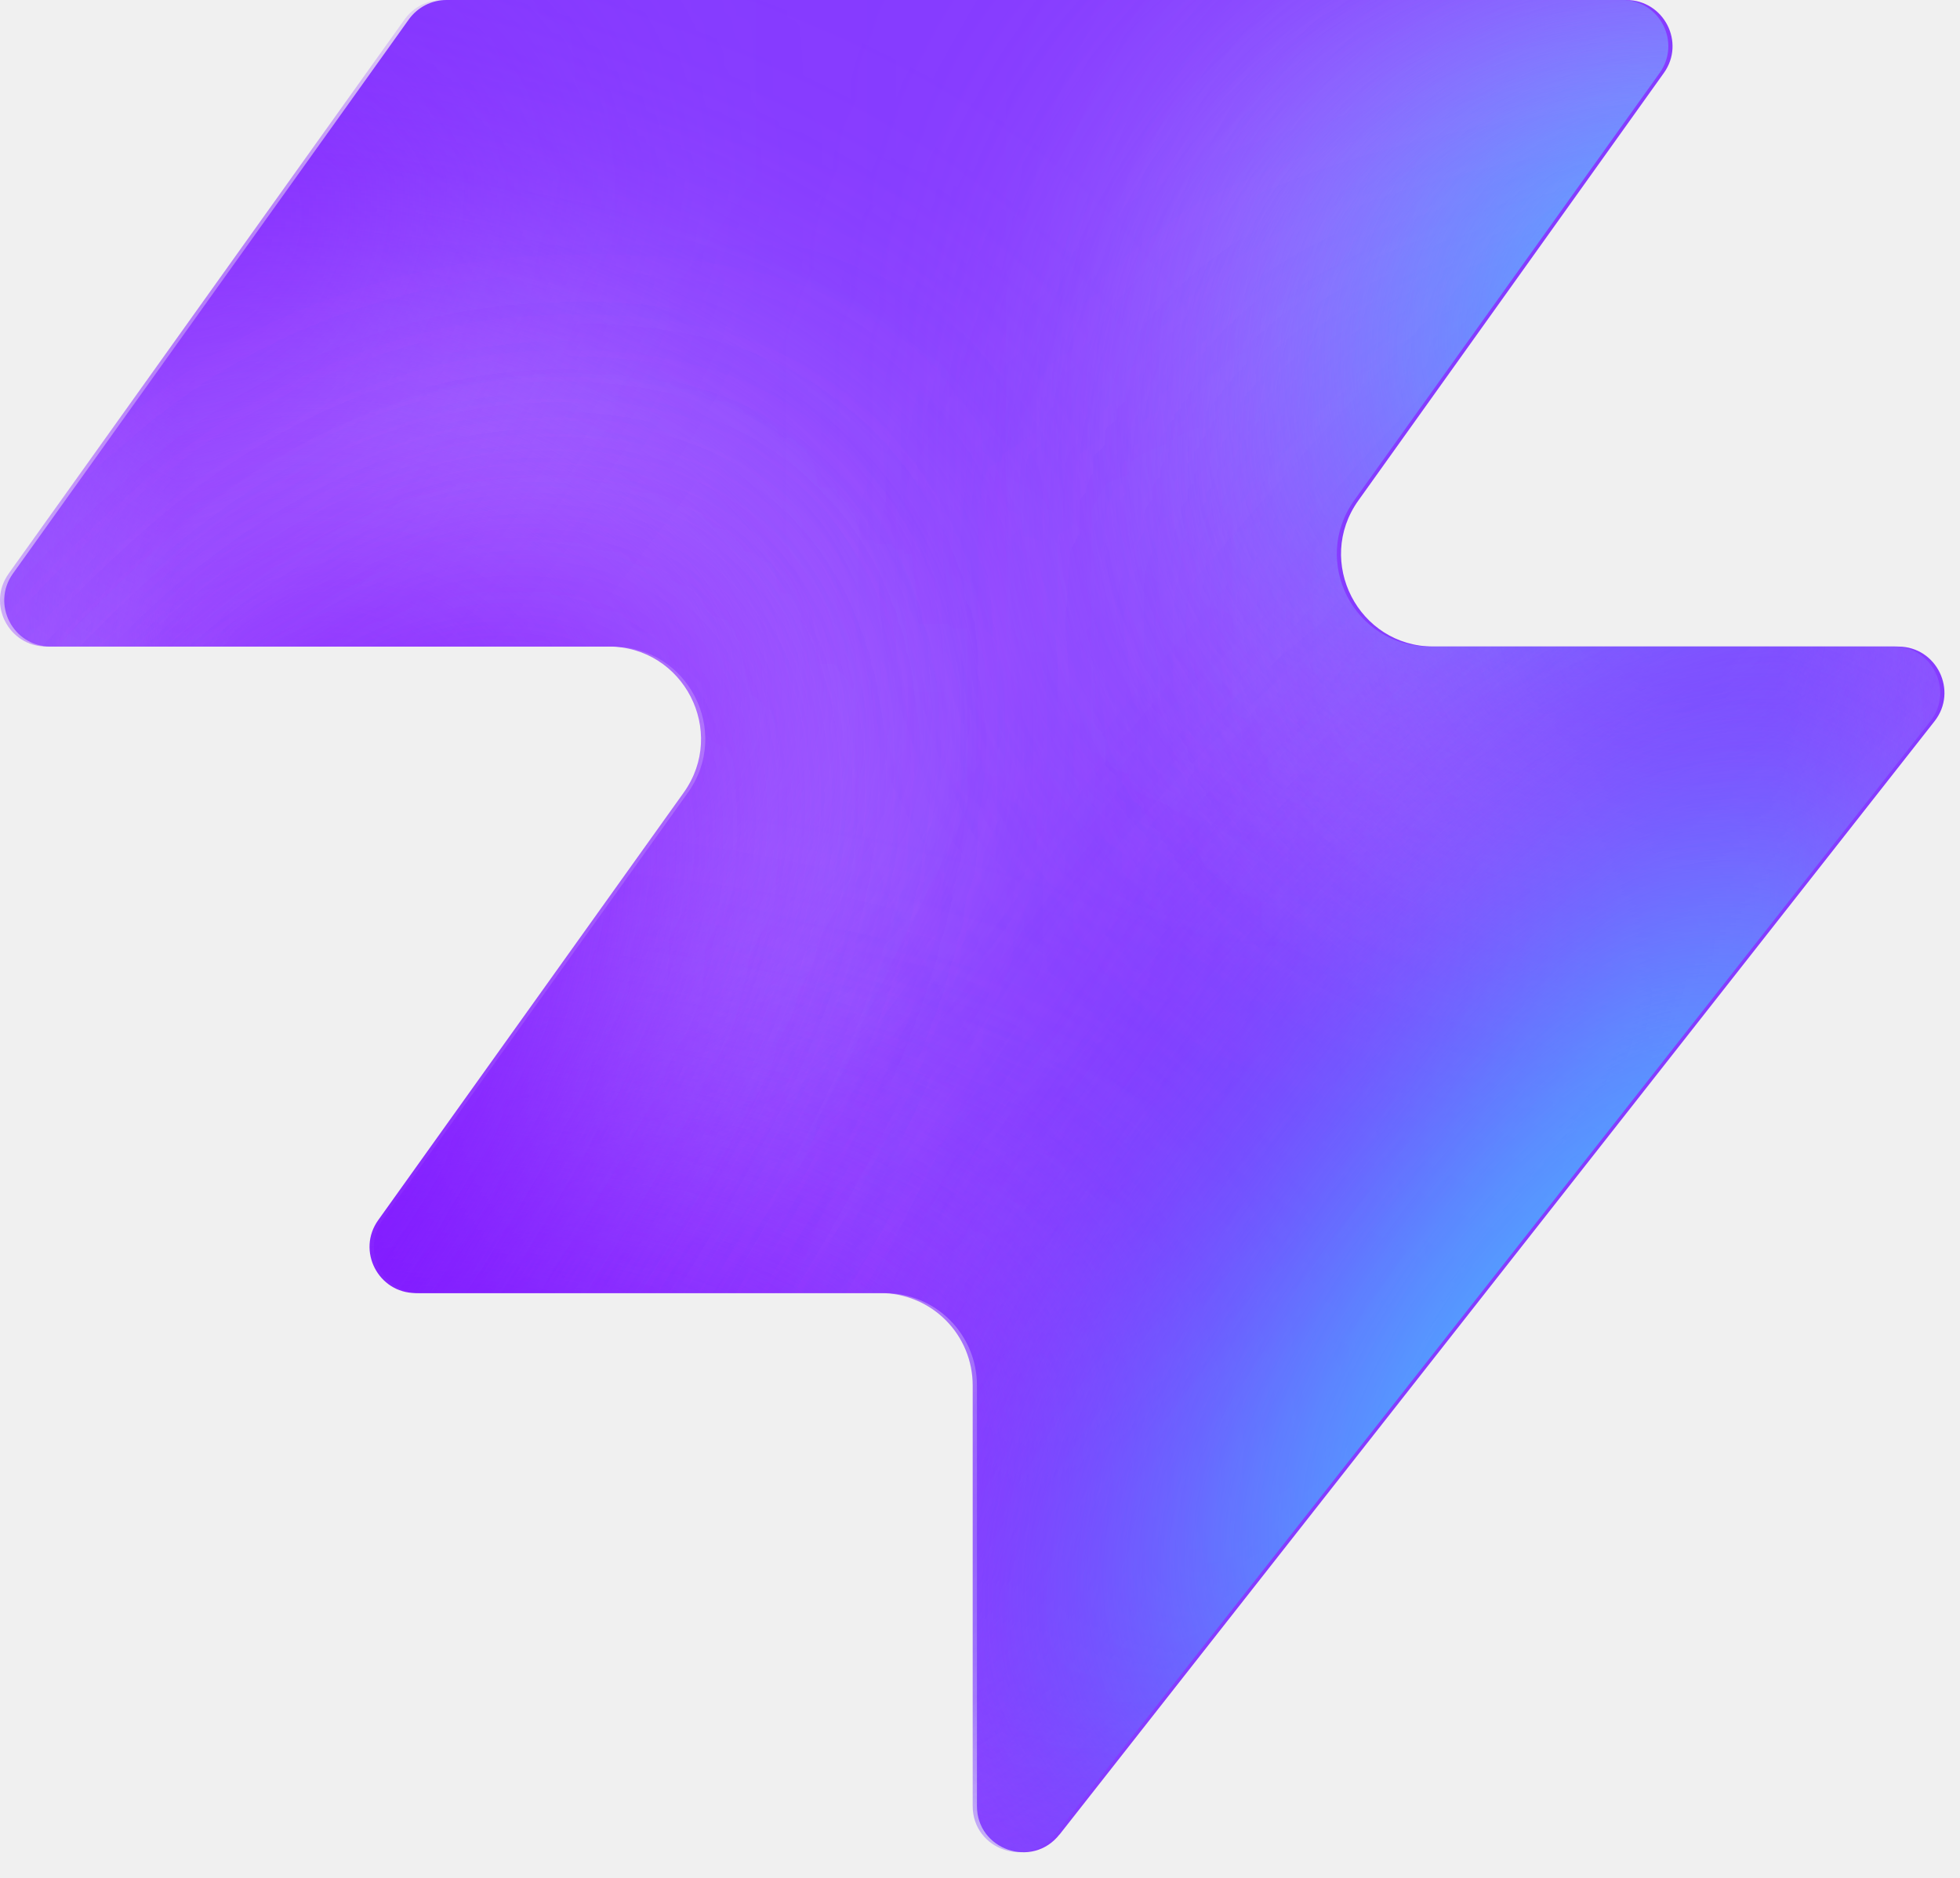
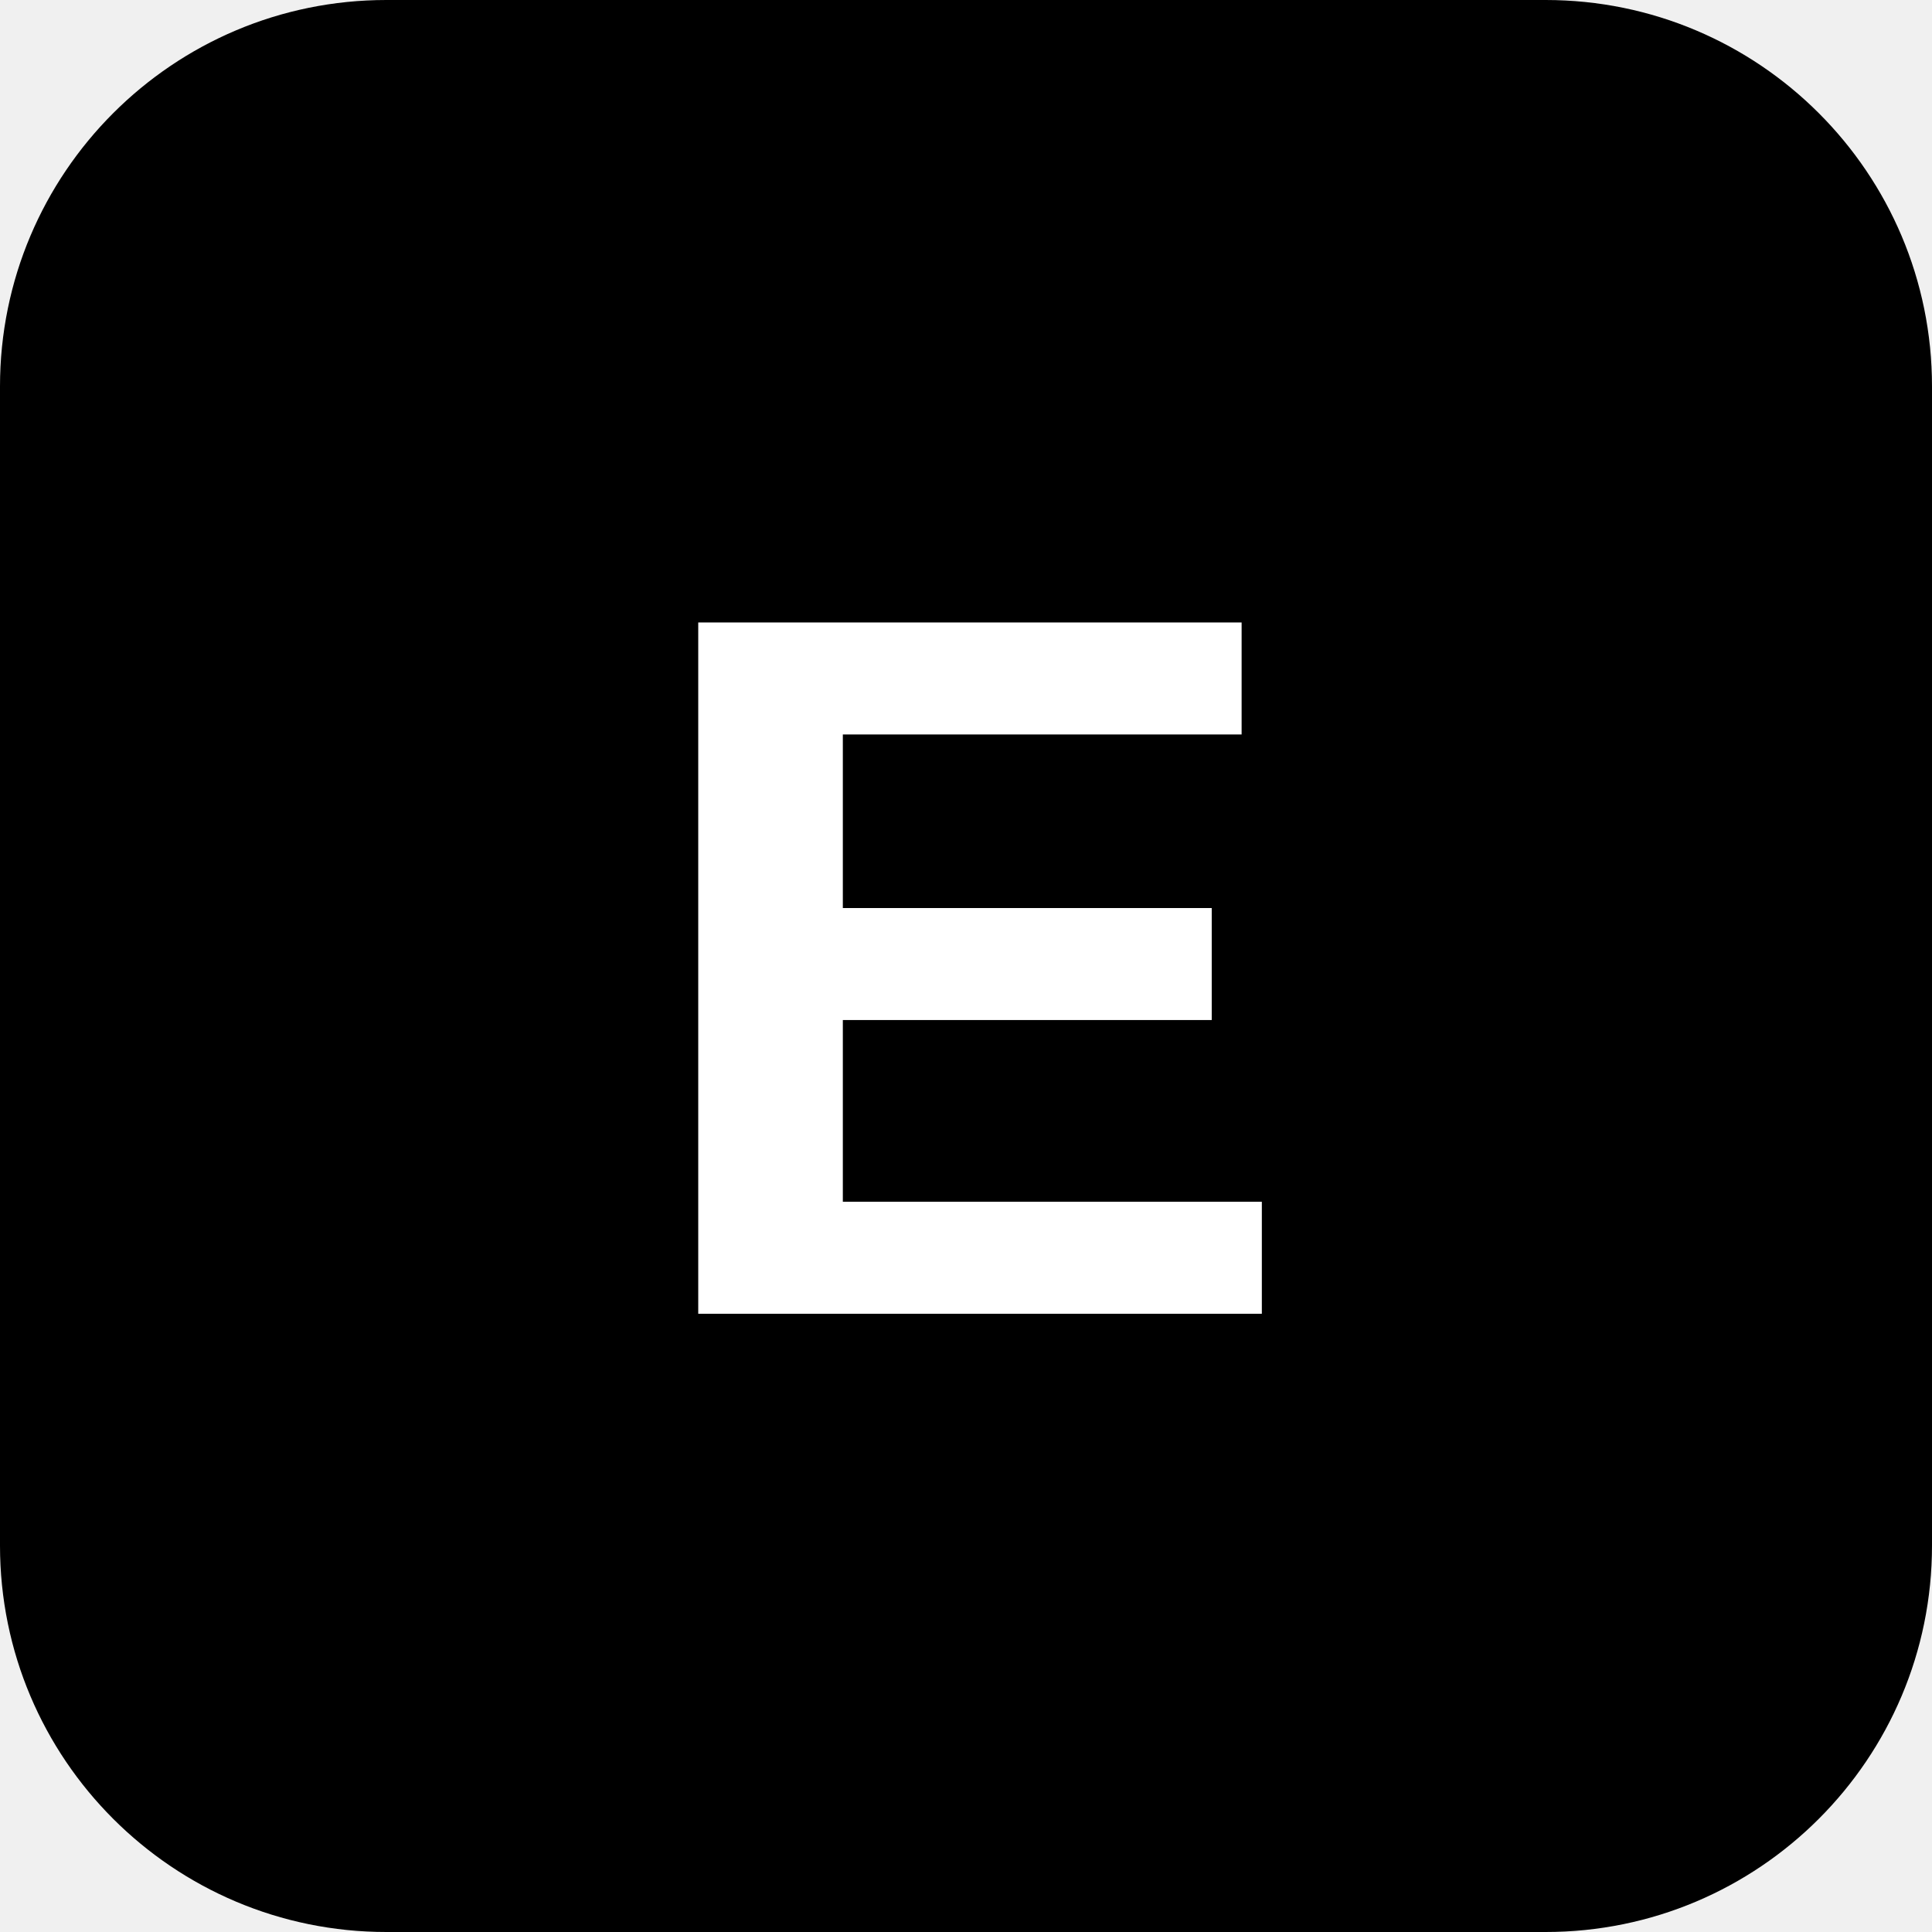
- <svg xmlns="http://www.w3.org/2000/svg" width="48" height="46" fill="none" viewBox="0 0 48 46">
-   <path fill="#863bff" d="M25.946 44.938c-.664.845-2.021.375-2.021-.698V33.937a2.26 2.26 0 0 0-2.262-2.262H10.287c-.92 0-1.456-1.04-.92-1.788l7.48-10.471c1.07-1.497 0-3.578-1.842-3.578H1.237c-.92 0-1.456-1.04-.92-1.788L10.013.474c.214-.297.556-.474.92-.474h28.894c.92 0 1.456 1.04.92 1.788l-7.48 10.471c-1.07 1.498 0 3.579 1.842 3.579h11.377c.943 0 1.473 1.088.89 1.83L25.947 44.94z" style="fill:#863bff;fill:color(display-p3 .525 .23 1);fill-opacity:1" />
-   <mask id="a" width="48" height="46" x="0" y="0" maskUnits="userSpaceOnUse" style="mask-type:alpha">
-     <path fill="#000" d="M25.842 44.938c-.664.844-2.021.375-2.021-.698V33.937a2.26 2.26 0 0 0-2.262-2.262H10.183c-.92 0-1.456-1.04-.92-1.788l7.48-10.471c1.07-1.498 0-3.579-1.842-3.579H1.133c-.92 0-1.456-1.04-.92-1.787L9.91.473c.214-.297.556-.474.92-.474h28.894c.92 0 1.456 1.04.92 1.788l-7.48 10.471c-1.07 1.498 0 3.578 1.842 3.578h11.377c.943 0 1.473 1.088.89 1.832L25.843 44.94z" style="fill:#000;fill-opacity:1" />
-   </mask>
-   <g mask="url(#a)">
-     <g filter="url(#b)">
-       <ellipse cx="5.508" cy="14.704" fill="#ede6ff" rx="5.508" ry="14.704" style="fill:#ede6ff;fill:color(display-p3 .927 .903 1);fill-opacity:1" transform="matrix(.00324 1 1 -.00324 -4.47 31.516)" />
-     </g>
-     <g filter="url(#c)">
-       <ellipse cx="10.399" cy="29.851" fill="#ede6ff" rx="10.399" ry="29.851" style="fill:#ede6ff;fill:color(display-p3 .927 .903 1);fill-opacity:1" transform="matrix(.00324 1 1 -.00324 -39.328 7.883)" />
-     </g>
-     <g filter="url(#d)">
-       <ellipse cx="5.508" cy="30.487" fill="#7e14ff" rx="5.508" ry="30.487" style="fill:#7e14ff;fill:color(display-p3 .492 .077 1);fill-opacity:1" transform="rotate(89.814 -25.913 -14.639)scale(1 -1)" />
-     </g>
-     <g filter="url(#e)">
-       <ellipse cx="5.508" cy="30.599" fill="#7e14ff" rx="5.508" ry="30.599" style="fill:#7e14ff;fill:color(display-p3 .492 .077 1);fill-opacity:1" transform="rotate(89.814 -32.644 -3.334)scale(1 -1)" />
-     </g>
-     <g filter="url(#f)">
-       <ellipse cx="5.508" cy="30.599" fill="#7e14ff" rx="5.508" ry="30.599" style="fill:#7e14ff;fill:color(display-p3 .492 .077 1);fill-opacity:1" transform="matrix(.00324 1 1 -.00324 -34.34 30.47)" />
-     </g>
-     <g filter="url(#g)">
-       <ellipse cx="14.072" cy="22.078" fill="#ede6ff" rx="14.072" ry="22.078" style="fill:#ede6ff;fill:color(display-p3 .927 .903 1);fill-opacity:1" transform="rotate(93.35 24.506 48.493)scale(-1 1)" />
-     </g>
-     <g filter="url(#h)">
-       <ellipse cx="3.47" cy="21.501" fill="#7e14ff" rx="3.47" ry="21.501" style="fill:#7e14ff;fill:color(display-p3 .492 .077 1);fill-opacity:1" transform="rotate(89.009 28.708 47.59)scale(-1 1)" />
-     </g>
-     <g filter="url(#i)">
-       <ellipse cx="3.47" cy="21.501" fill="#7e14ff" rx="3.47" ry="21.501" style="fill:#7e14ff;fill:color(display-p3 .492 .077 1);fill-opacity:1" transform="rotate(89.009 28.708 47.59)scale(-1 1)" />
-     </g>
-     <g filter="url(#j)">
-       <ellipse cx=".387" cy="8.972" fill="#7e14ff" rx="4.407" ry="29.108" style="fill:#7e14ff;fill:color(display-p3 .492 .077 1);fill-opacity:1" transform="rotate(39.51 .387 8.972)" />
-     </g>
-     <g filter="url(#k)">
-       <ellipse cx="47.523" cy="-6.092" fill="#7e14ff" rx="4.407" ry="29.108" style="fill:#7e14ff;fill:color(display-p3 .492 .077 1);fill-opacity:1" transform="rotate(37.892 47.523 -6.092)" />
-     </g>
-     <g filter="url(#l)">
-       <ellipse cx="41.412" cy="6.333" fill="#47bfff" rx="5.971" ry="9.665" style="fill:#47bfff;fill:color(display-p3 .28 .748 1);fill-opacity:1" transform="rotate(37.892 41.412 6.333)" />
-     </g>
-     <g filter="url(#m)">
-       <ellipse cx="-1.879" cy="38.332" fill="#7e14ff" rx="4.407" ry="29.108" style="fill:#7e14ff;fill:color(display-p3 .492 .077 1);fill-opacity:1" transform="rotate(37.892 -1.88 38.332)" />
-     </g>
-     <g filter="url(#n)">
-       <ellipse cx="-1.879" cy="38.332" fill="#7e14ff" rx="4.407" ry="29.108" style="fill:#7e14ff;fill:color(display-p3 .492 .077 1);fill-opacity:1" transform="rotate(37.892 -1.88 38.332)" />
-     </g>
-     <g filter="url(#o)">
-       <ellipse cx="35.651" cy="29.907" fill="#7e14ff" rx="4.407" ry="29.108" style="fill:#7e14ff;fill:color(display-p3 .492 .077 1);fill-opacity:1" transform="rotate(37.892 35.651 29.907)" />
-     </g>
-     <g filter="url(#p)">
-       <ellipse cx="38.418" cy="32.4" fill="#47bfff" rx="5.971" ry="15.297" style="fill:#47bfff;fill:color(display-p3 .28 .748 1);fill-opacity:1" transform="rotate(37.892 38.418 32.4)" />
-     </g>
-   </g>
-   <defs>
-     <filter id="b" width="60.045" height="41.654" x="-19.77" y="16.149" color-interpolation-filters="sRGB" filterUnits="userSpaceOnUse">
-       <feFlood flood-opacity="0" result="BackgroundImageFix" />
-       <feBlend in="SourceGraphic" in2="BackgroundImageFix" result="shape" />
-       <feGaussianBlur result="effect1_foregroundBlur_2002_17158" stdDeviation="7.659" />
-     </filter>
-     <filter id="c" width="90.34" height="51.437" x="-54.613" y="-7.533" color-interpolation-filters="sRGB" filterUnits="userSpaceOnUse">
-       <feFlood flood-opacity="0" result="BackgroundImageFix" />
-       <feBlend in="SourceGraphic" in2="BackgroundImageFix" result="shape" />
-       <feGaussianBlur result="effect1_foregroundBlur_2002_17158" stdDeviation="7.659" />
-     </filter>
-     <filter id="d" width="79.355" height="29.4" x="-49.64" y="2.03" color-interpolation-filters="sRGB" filterUnits="userSpaceOnUse">
-       <feFlood flood-opacity="0" result="BackgroundImageFix" />
-       <feBlend in="SourceGraphic" in2="BackgroundImageFix" result="shape" />
-       <feGaussianBlur result="effect1_foregroundBlur_2002_17158" stdDeviation="4.596" />
-     </filter>
-     <filter id="e" width="79.579" height="29.4" x="-45.045" y="20.029" color-interpolation-filters="sRGB" filterUnits="userSpaceOnUse">
-       <feFlood flood-opacity="0" result="BackgroundImageFix" />
-       <feBlend in="SourceGraphic" in2="BackgroundImageFix" result="shape" />
-       <feGaussianBlur result="effect1_foregroundBlur_2002_17158" stdDeviation="4.596" />
-     </filter>
-     <filter id="f" width="79.579" height="29.4" x="-43.513" y="21.178" color-interpolation-filters="sRGB" filterUnits="userSpaceOnUse">
-       <feFlood flood-opacity="0" result="BackgroundImageFix" />
-       <feBlend in="SourceGraphic" in2="BackgroundImageFix" result="shape" />
-       <feGaussianBlur result="effect1_foregroundBlur_2002_17158" stdDeviation="4.596" />
-     </filter>
-     <filter id="g" width="74.749" height="58.852" x="15.756" y="-17.901" color-interpolation-filters="sRGB" filterUnits="userSpaceOnUse">
-       <feFlood flood-opacity="0" result="BackgroundImageFix" />
-       <feBlend in="SourceGraphic" in2="BackgroundImageFix" result="shape" />
-       <feGaussianBlur result="effect1_foregroundBlur_2002_17158" stdDeviation="7.659" />
-     </filter>
-     <filter id="h" width="61.377" height="25.362" x="23.548" y="2.284" color-interpolation-filters="sRGB" filterUnits="userSpaceOnUse">
-       <feFlood flood-opacity="0" result="BackgroundImageFix" />
-       <feBlend in="SourceGraphic" in2="BackgroundImageFix" result="shape" />
-       <feGaussianBlur result="effect1_foregroundBlur_2002_17158" stdDeviation="4.596" />
-     </filter>
-     <filter id="i" width="61.377" height="25.362" x="23.548" y="2.284" color-interpolation-filters="sRGB" filterUnits="userSpaceOnUse">
-       <feFlood flood-opacity="0" result="BackgroundImageFix" />
-       <feBlend in="SourceGraphic" in2="BackgroundImageFix" result="shape" />
-       <feGaussianBlur result="effect1_foregroundBlur_2002_17158" stdDeviation="4.596" />
-     </filter>
-     <filter id="j" width="56.045" height="63.649" x="-27.636" y="-22.853" color-interpolation-filters="sRGB" filterUnits="userSpaceOnUse">
-       <feFlood flood-opacity="0" result="BackgroundImageFix" />
-       <feBlend in="SourceGraphic" in2="BackgroundImageFix" result="shape" />
-       <feGaussianBlur result="effect1_foregroundBlur_2002_17158" stdDeviation="4.596" />
-     </filter>
-     <filter id="k" width="54.814" height="64.646" x="20.116" y="-38.415" color-interpolation-filters="sRGB" filterUnits="userSpaceOnUse">
-       <feFlood flood-opacity="0" result="BackgroundImageFix" />
-       <feBlend in="SourceGraphic" in2="BackgroundImageFix" result="shape" />
-       <feGaussianBlur result="effect1_foregroundBlur_2002_17158" stdDeviation="4.596" />
-     </filter>
-     <filter id="l" width="33.541" height="35.313" x="24.641" y="-11.323" color-interpolation-filters="sRGB" filterUnits="userSpaceOnUse">
-       <feFlood flood-opacity="0" result="BackgroundImageFix" />
-       <feBlend in="SourceGraphic" in2="BackgroundImageFix" result="shape" />
-       <feGaussianBlur result="effect1_foregroundBlur_2002_17158" stdDeviation="4.596" />
-     </filter>
-     <filter id="m" width="54.814" height="64.646" x="-29.286" y="6.009" color-interpolation-filters="sRGB" filterUnits="userSpaceOnUse">
-       <feFlood flood-opacity="0" result="BackgroundImageFix" />
-       <feBlend in="SourceGraphic" in2="BackgroundImageFix" result="shape" />
-       <feGaussianBlur result="effect1_foregroundBlur_2002_17158" stdDeviation="4.596" />
-     </filter>
-     <filter id="n" width="54.814" height="64.646" x="-29.286" y="6.009" color-interpolation-filters="sRGB" filterUnits="userSpaceOnUse">
-       <feFlood flood-opacity="0" result="BackgroundImageFix" />
-       <feBlend in="SourceGraphic" in2="BackgroundImageFix" result="shape" />
-       <feGaussianBlur result="effect1_foregroundBlur_2002_17158" stdDeviation="4.596" />
-     </filter>
-     <filter id="o" width="54.814" height="64.646" x="8.244" y="-2.416" color-interpolation-filters="sRGB" filterUnits="userSpaceOnUse">
-       <feFlood flood-opacity="0" result="BackgroundImageFix" />
-       <feBlend in="SourceGraphic" in2="BackgroundImageFix" result="shape" />
-       <feGaussianBlur result="effect1_foregroundBlur_2002_17158" stdDeviation="4.596" />
-     </filter>
-     <filter id="p" width="39.409" height="43.623" x="18.713" y="10.588" color-interpolation-filters="sRGB" filterUnits="userSpaceOnUse">
-       <feFlood flood-opacity="0" result="BackgroundImageFix" />
-       <feBlend in="SourceGraphic" in2="BackgroundImageFix" result="shape" />
-       <feGaussianBlur result="effect1_foregroundBlur_2002_17158" stdDeviation="4.596" />
-     </filter>
-   </defs>
+ <svg xmlns="http://www.w3.org/2000/svg" viewBox="0 0 100 100">
+   <rect width="100" height="100" rx="20" fill="#000" />
+   <text x="50" y="68" text-anchor="middle" font-family="Arial, sans-serif" font-size="52" font-weight="bold" fill="#fff">E</text>
</svg>
